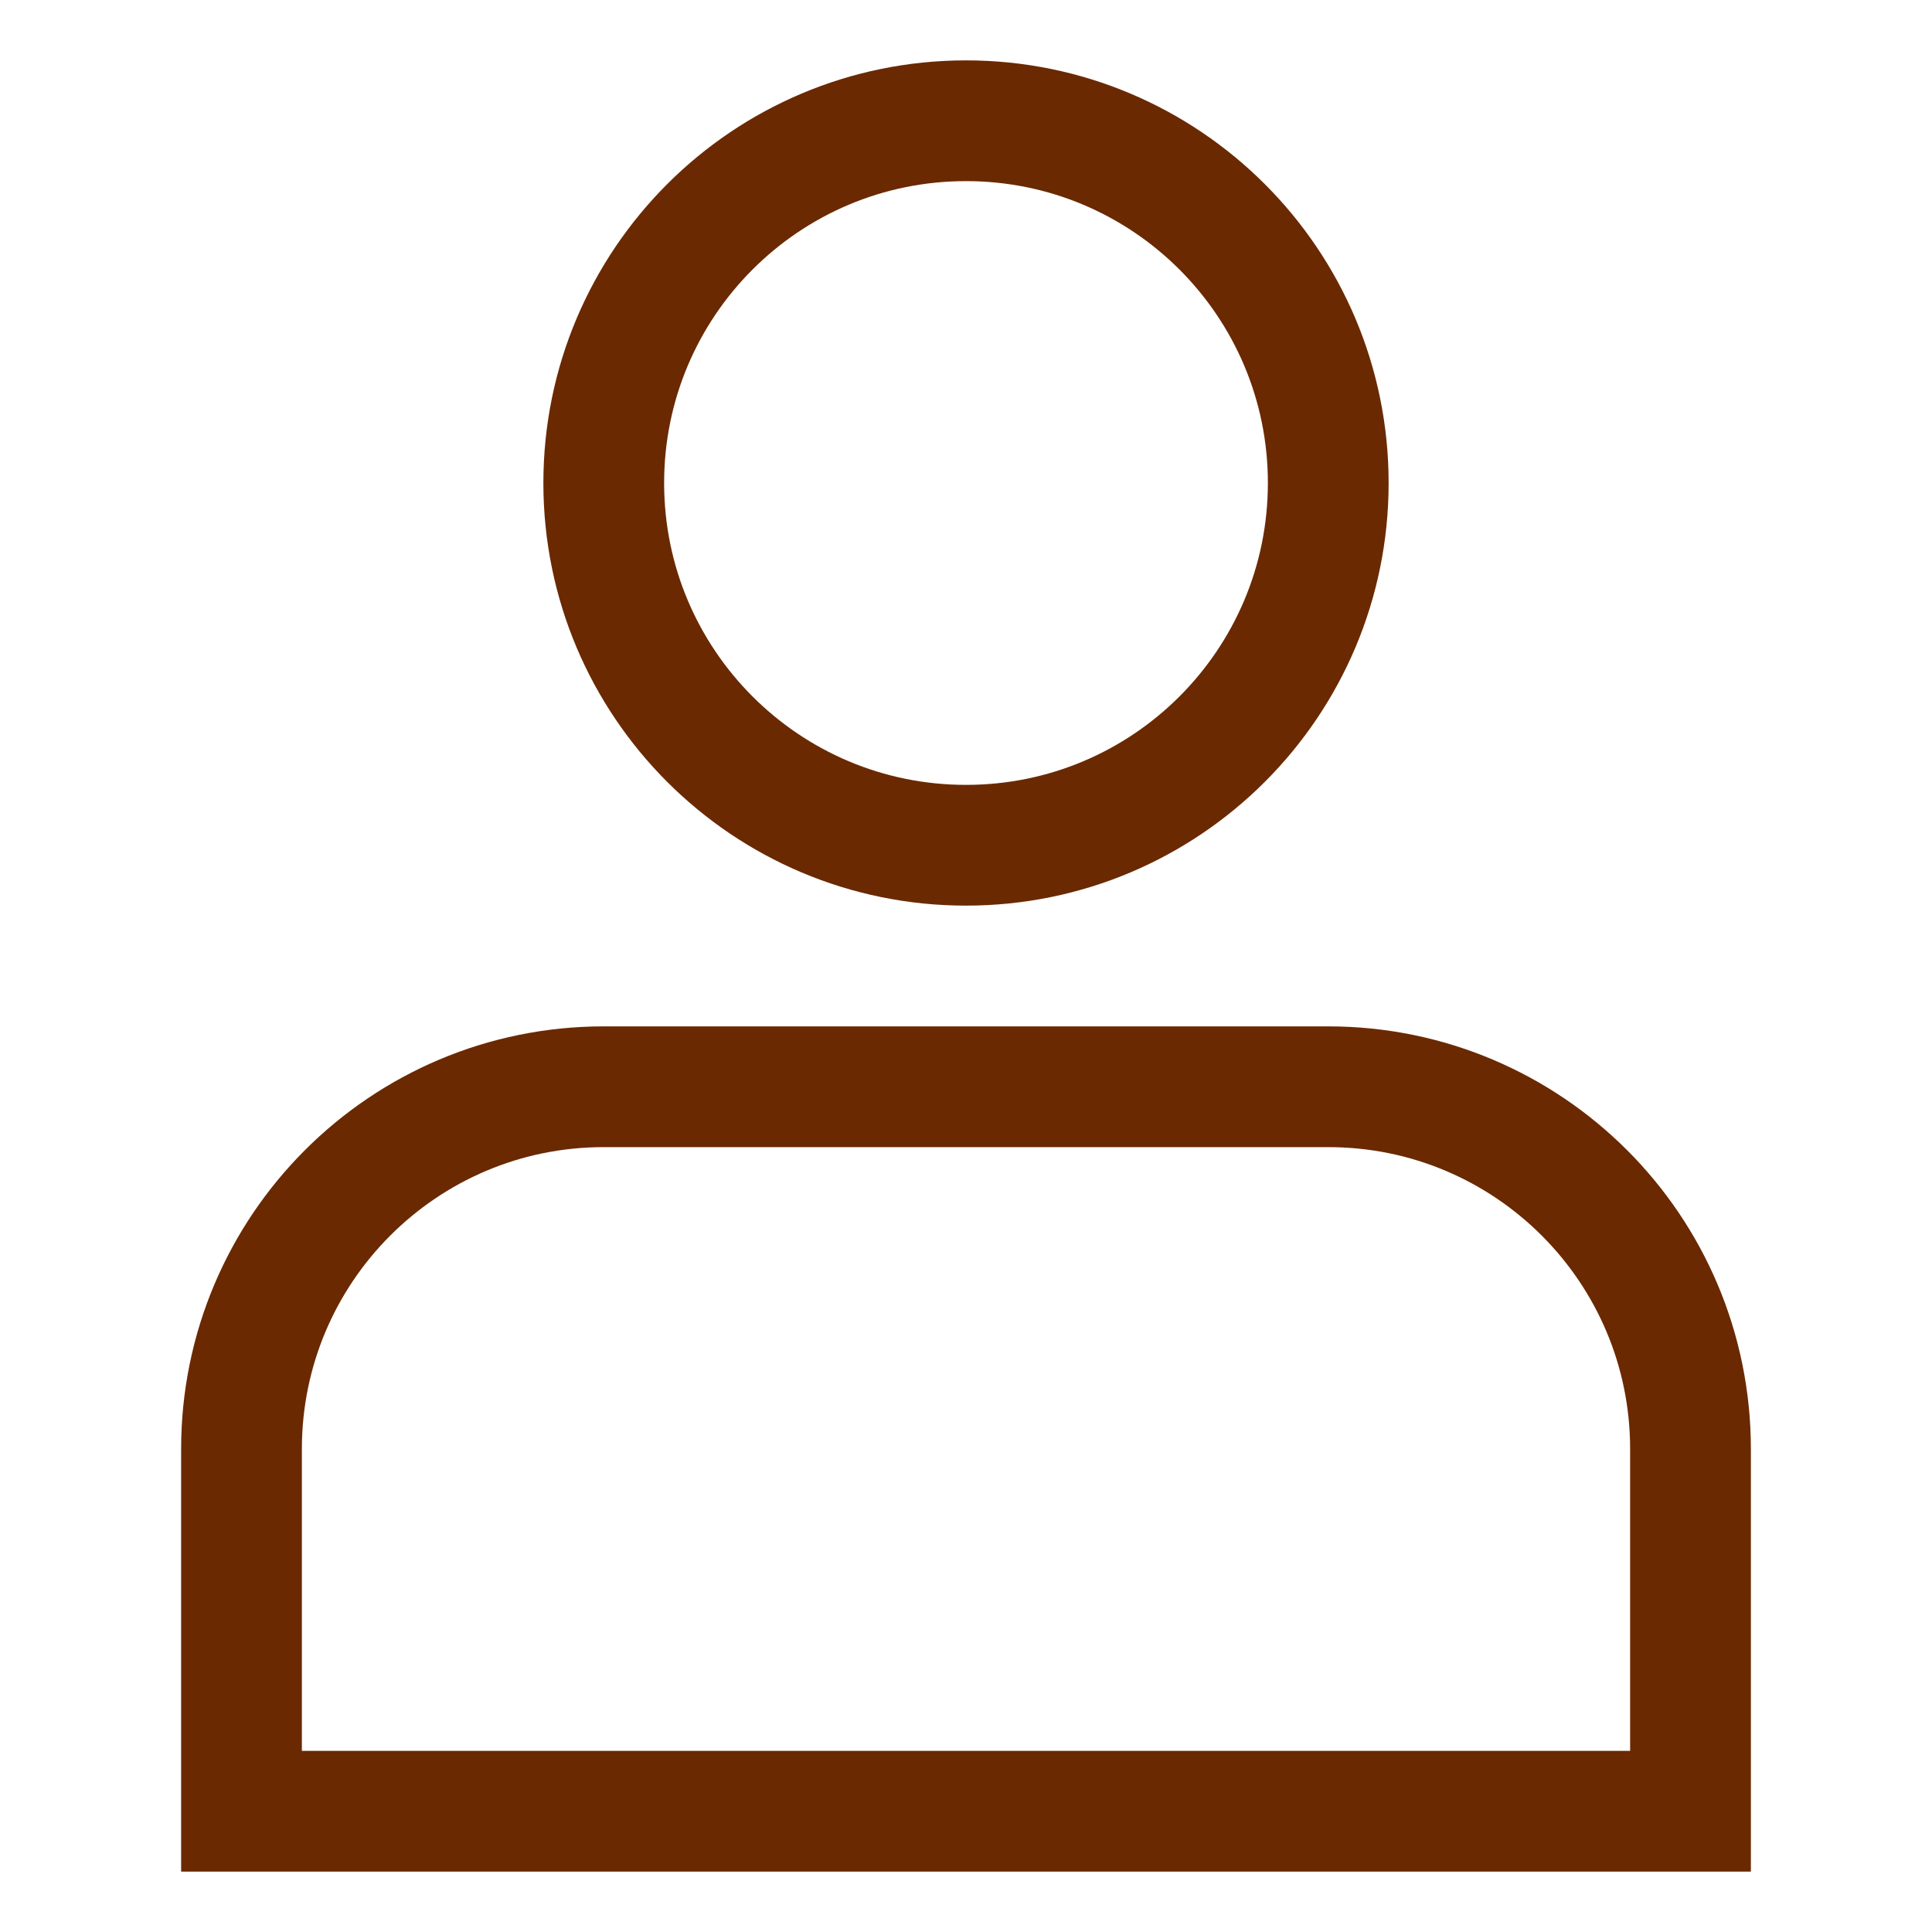
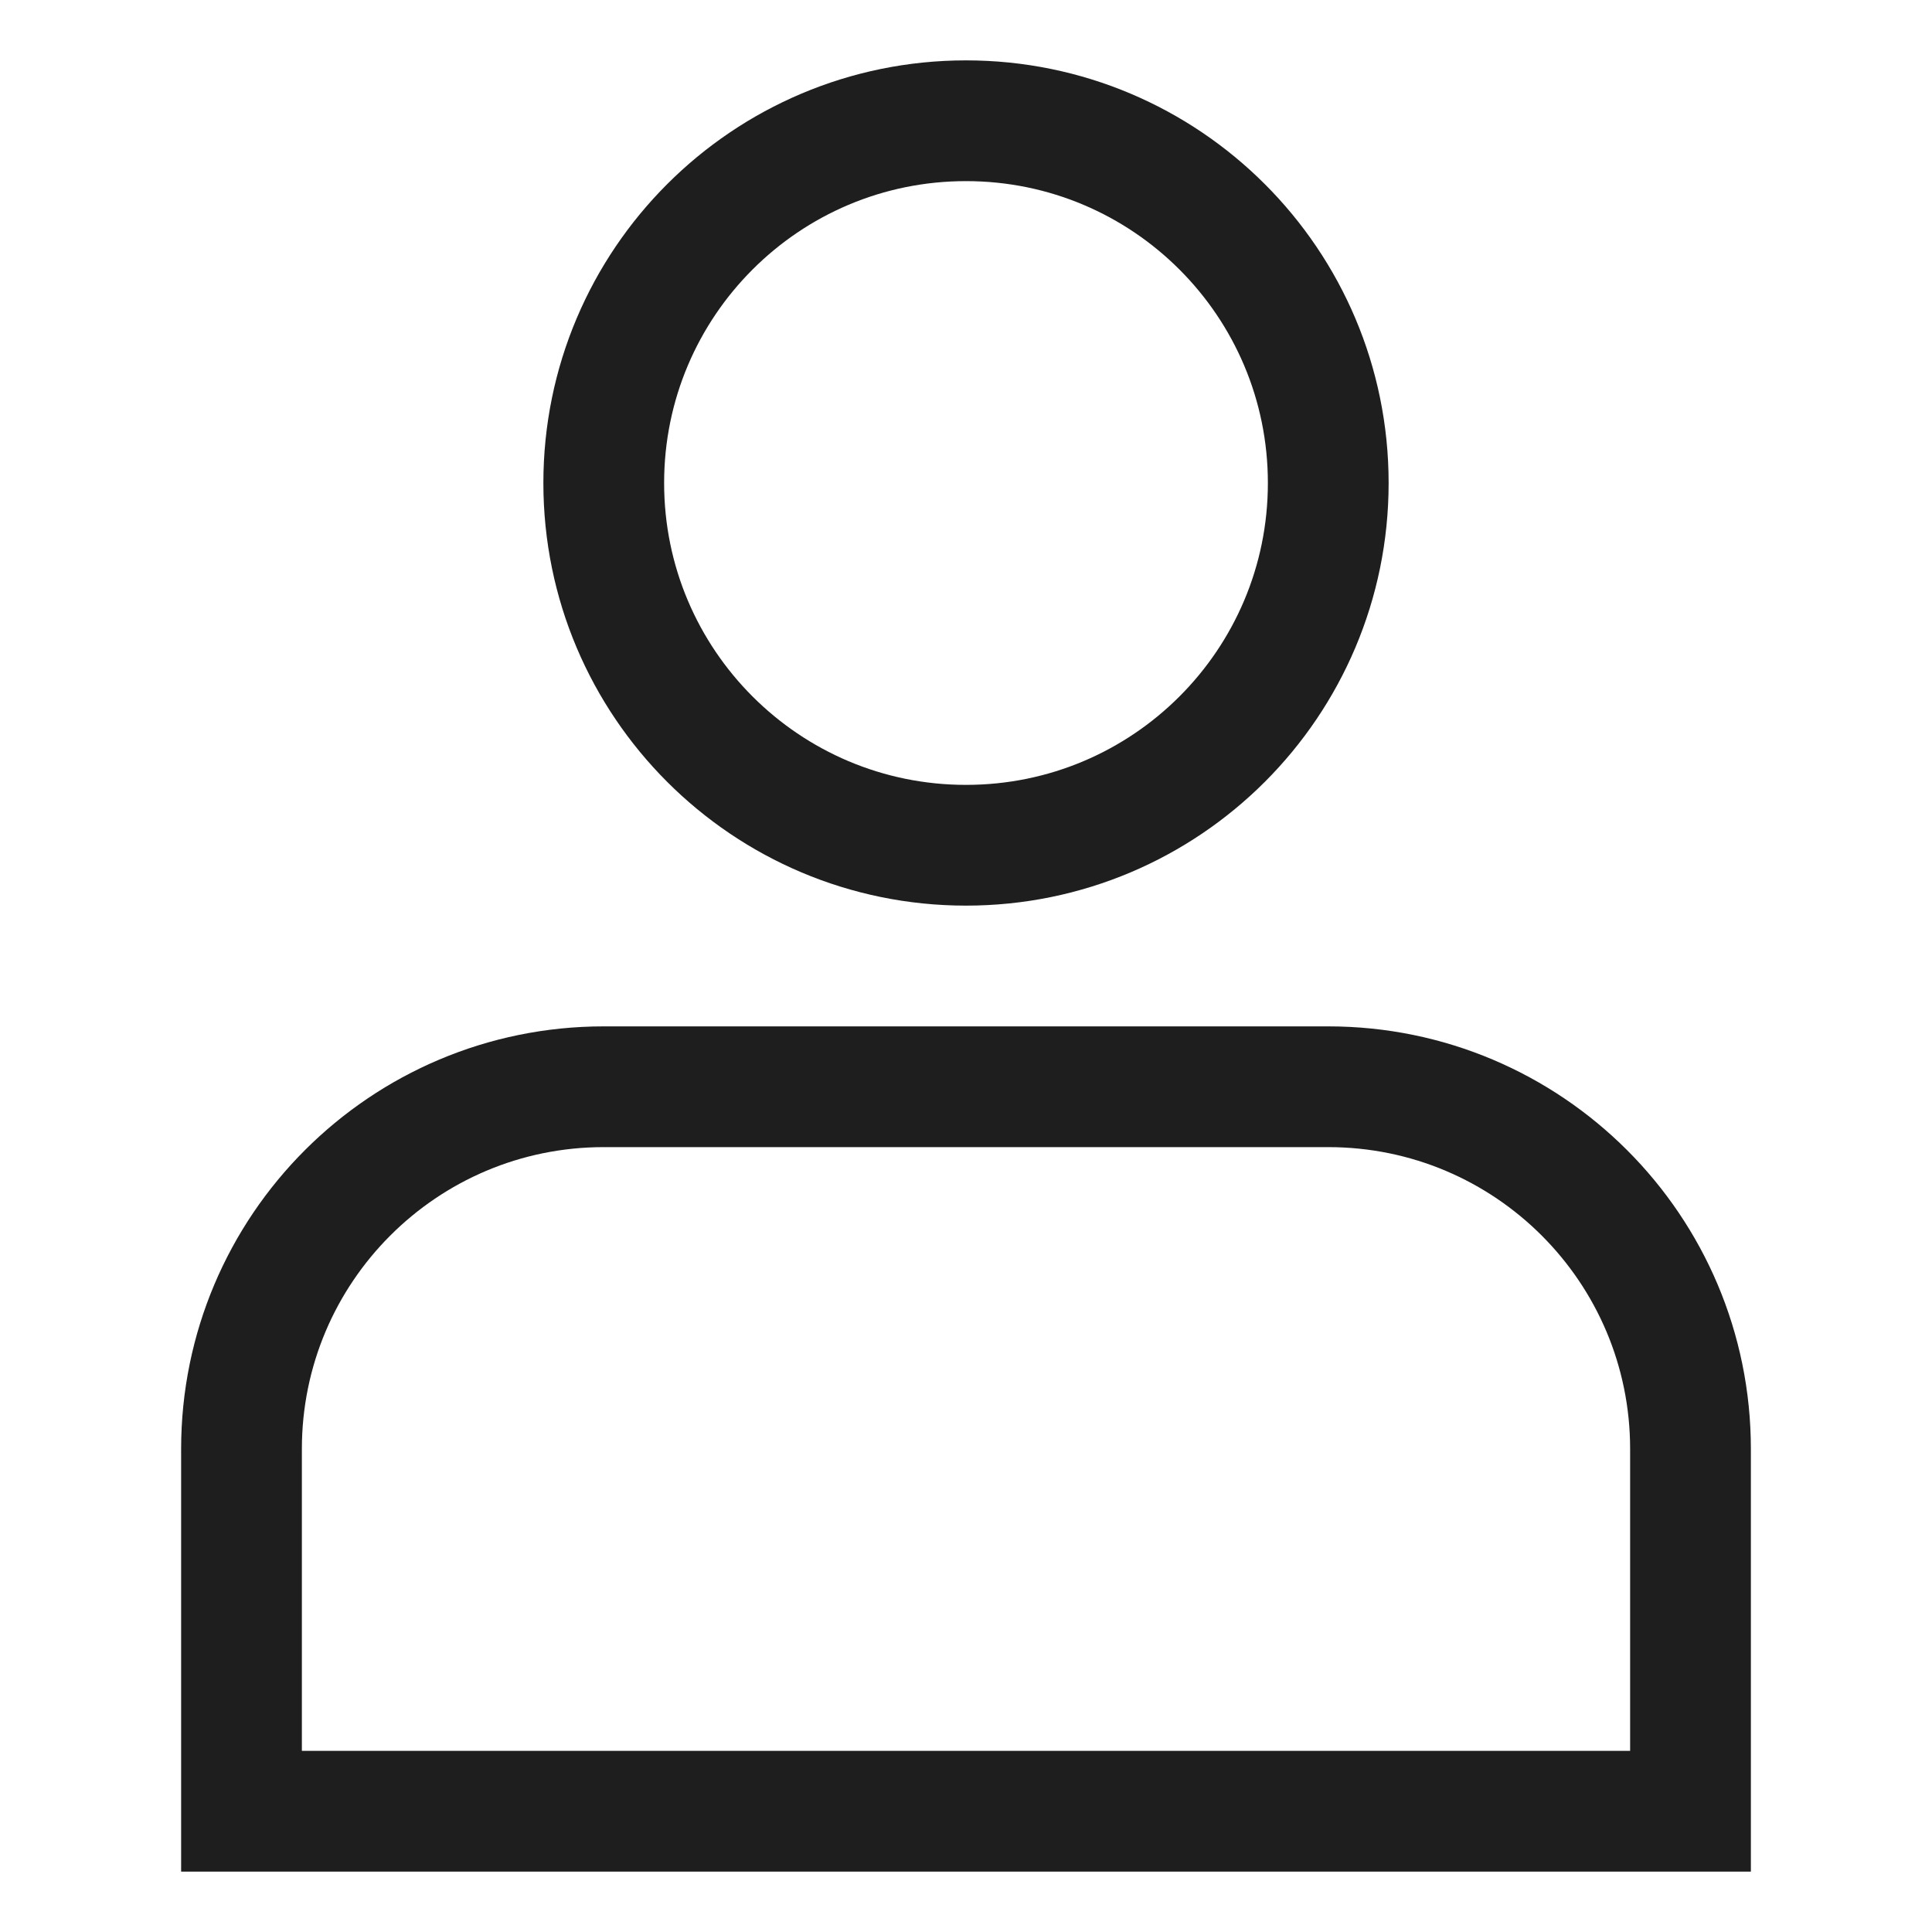
<svg xmlns="http://www.w3.org/2000/svg" width="800px" height="800px" viewBox="0 0 16 16" fill="none">
-   <path d="M8 7C9.657 7 11 5.657 11 4C11 2.343 9.657 1 8 1C6.343 1 5 2.343 5 4C5 5.657 6.343 7 8 7Z" stroke="#6A2901" />
-   <path d="M14 12C14 10.343 12.657 9 11 9H5C3.343 9 2 10.343 2 12V15H14V12Z" stroke="#6A2901" />
+   <path d="M8 7C9.657 7 11 5.657 11 4C11 2.343 9.657 1 8 1C6.343 1 5 2.343 5 4C5 5.657 6.343 7 8 7Z" stroke="#1E1E1E" />
+   <path d="M14 12C14 10.343 12.657 9 11 9H5C3.343 9 2 10.343 2 12V15H14V12Z" stroke="#1E1E1E" />
</svg>
